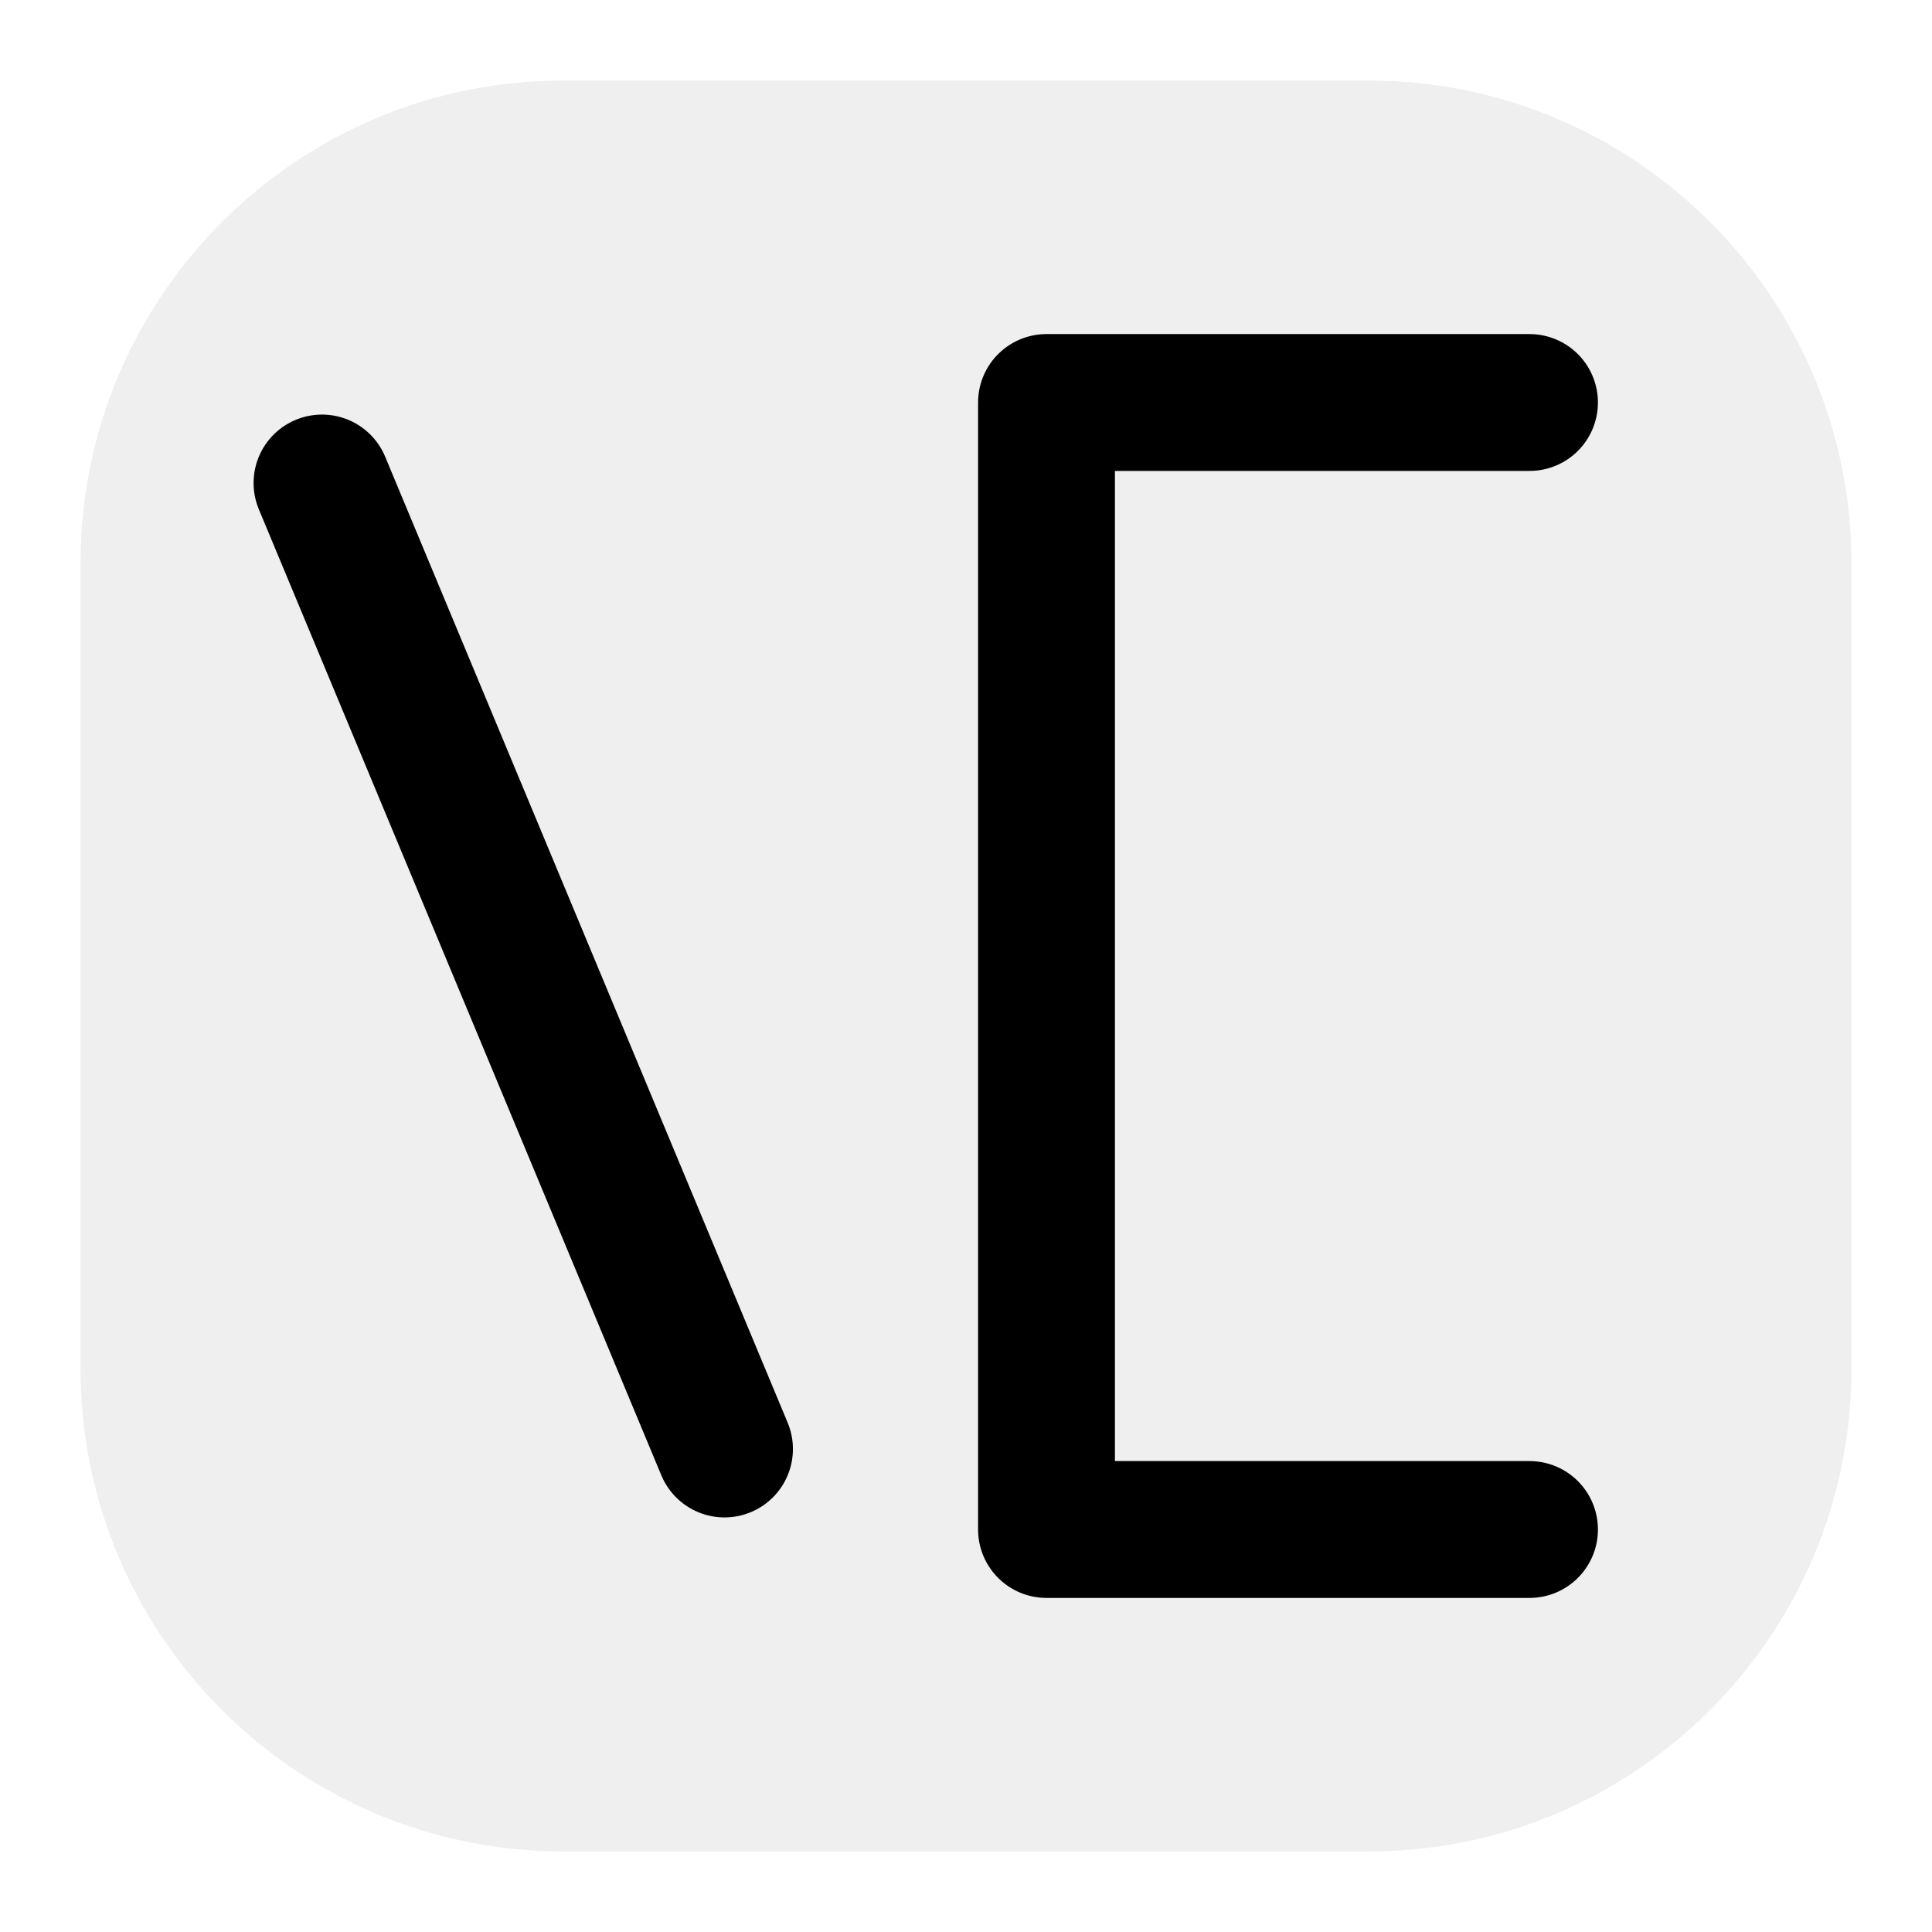
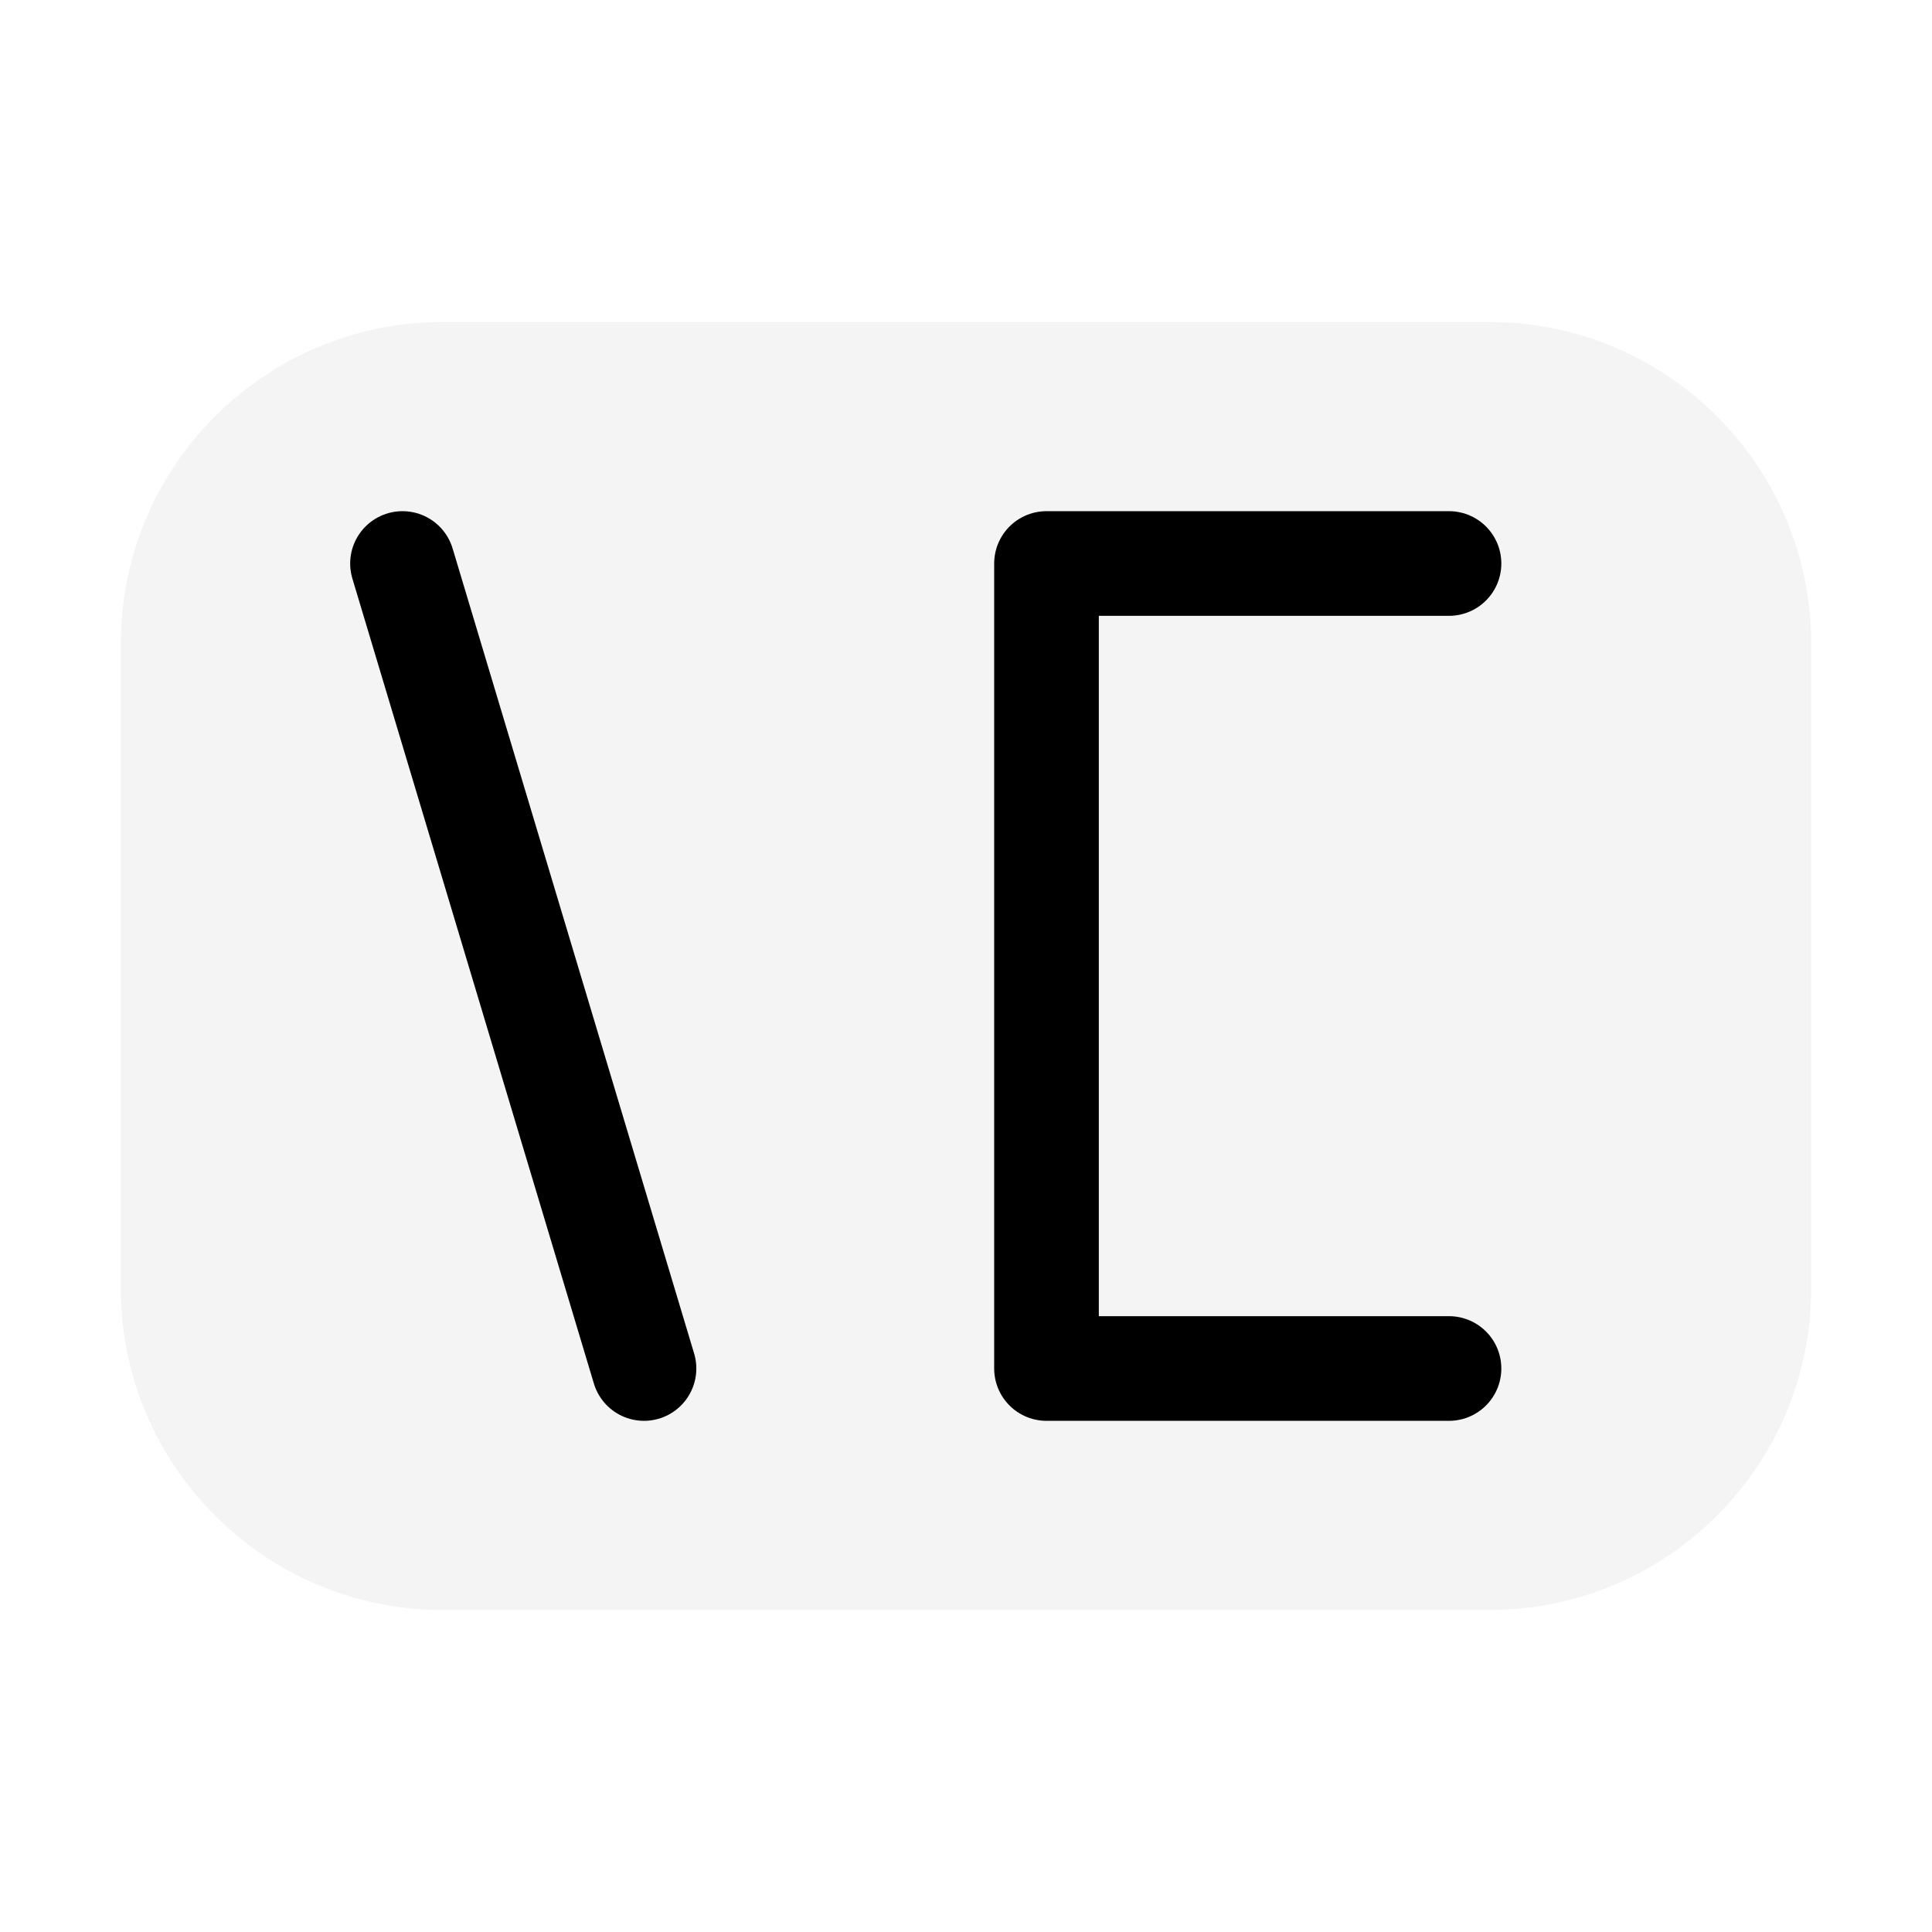
<svg xmlns="http://www.w3.org/2000/svg" width="24" height="24" viewBox="0 0 24 24">
-   <rect x="1" y="1" width="22" height="22" rx="6" fill="currentColor" fill-opacity=".065" />
-   <path d="M4 6l5 12M19 5h-6v14h6" fill="none" stroke="currentColor" stroke-width="1.7" stroke-linecap="round" stroke-linejoin="round" />
+   <rect x="1.5" y="4" width="21" height="16" rx="4" fill="currentColor" fill-opacity=".045" />
+   <path d="M5 7l3 10M18 7h-5v10h5" fill="none" stroke="currentColor" stroke-width="1.3" stroke-linecap="round" stroke-linejoin="round" />
</svg>
